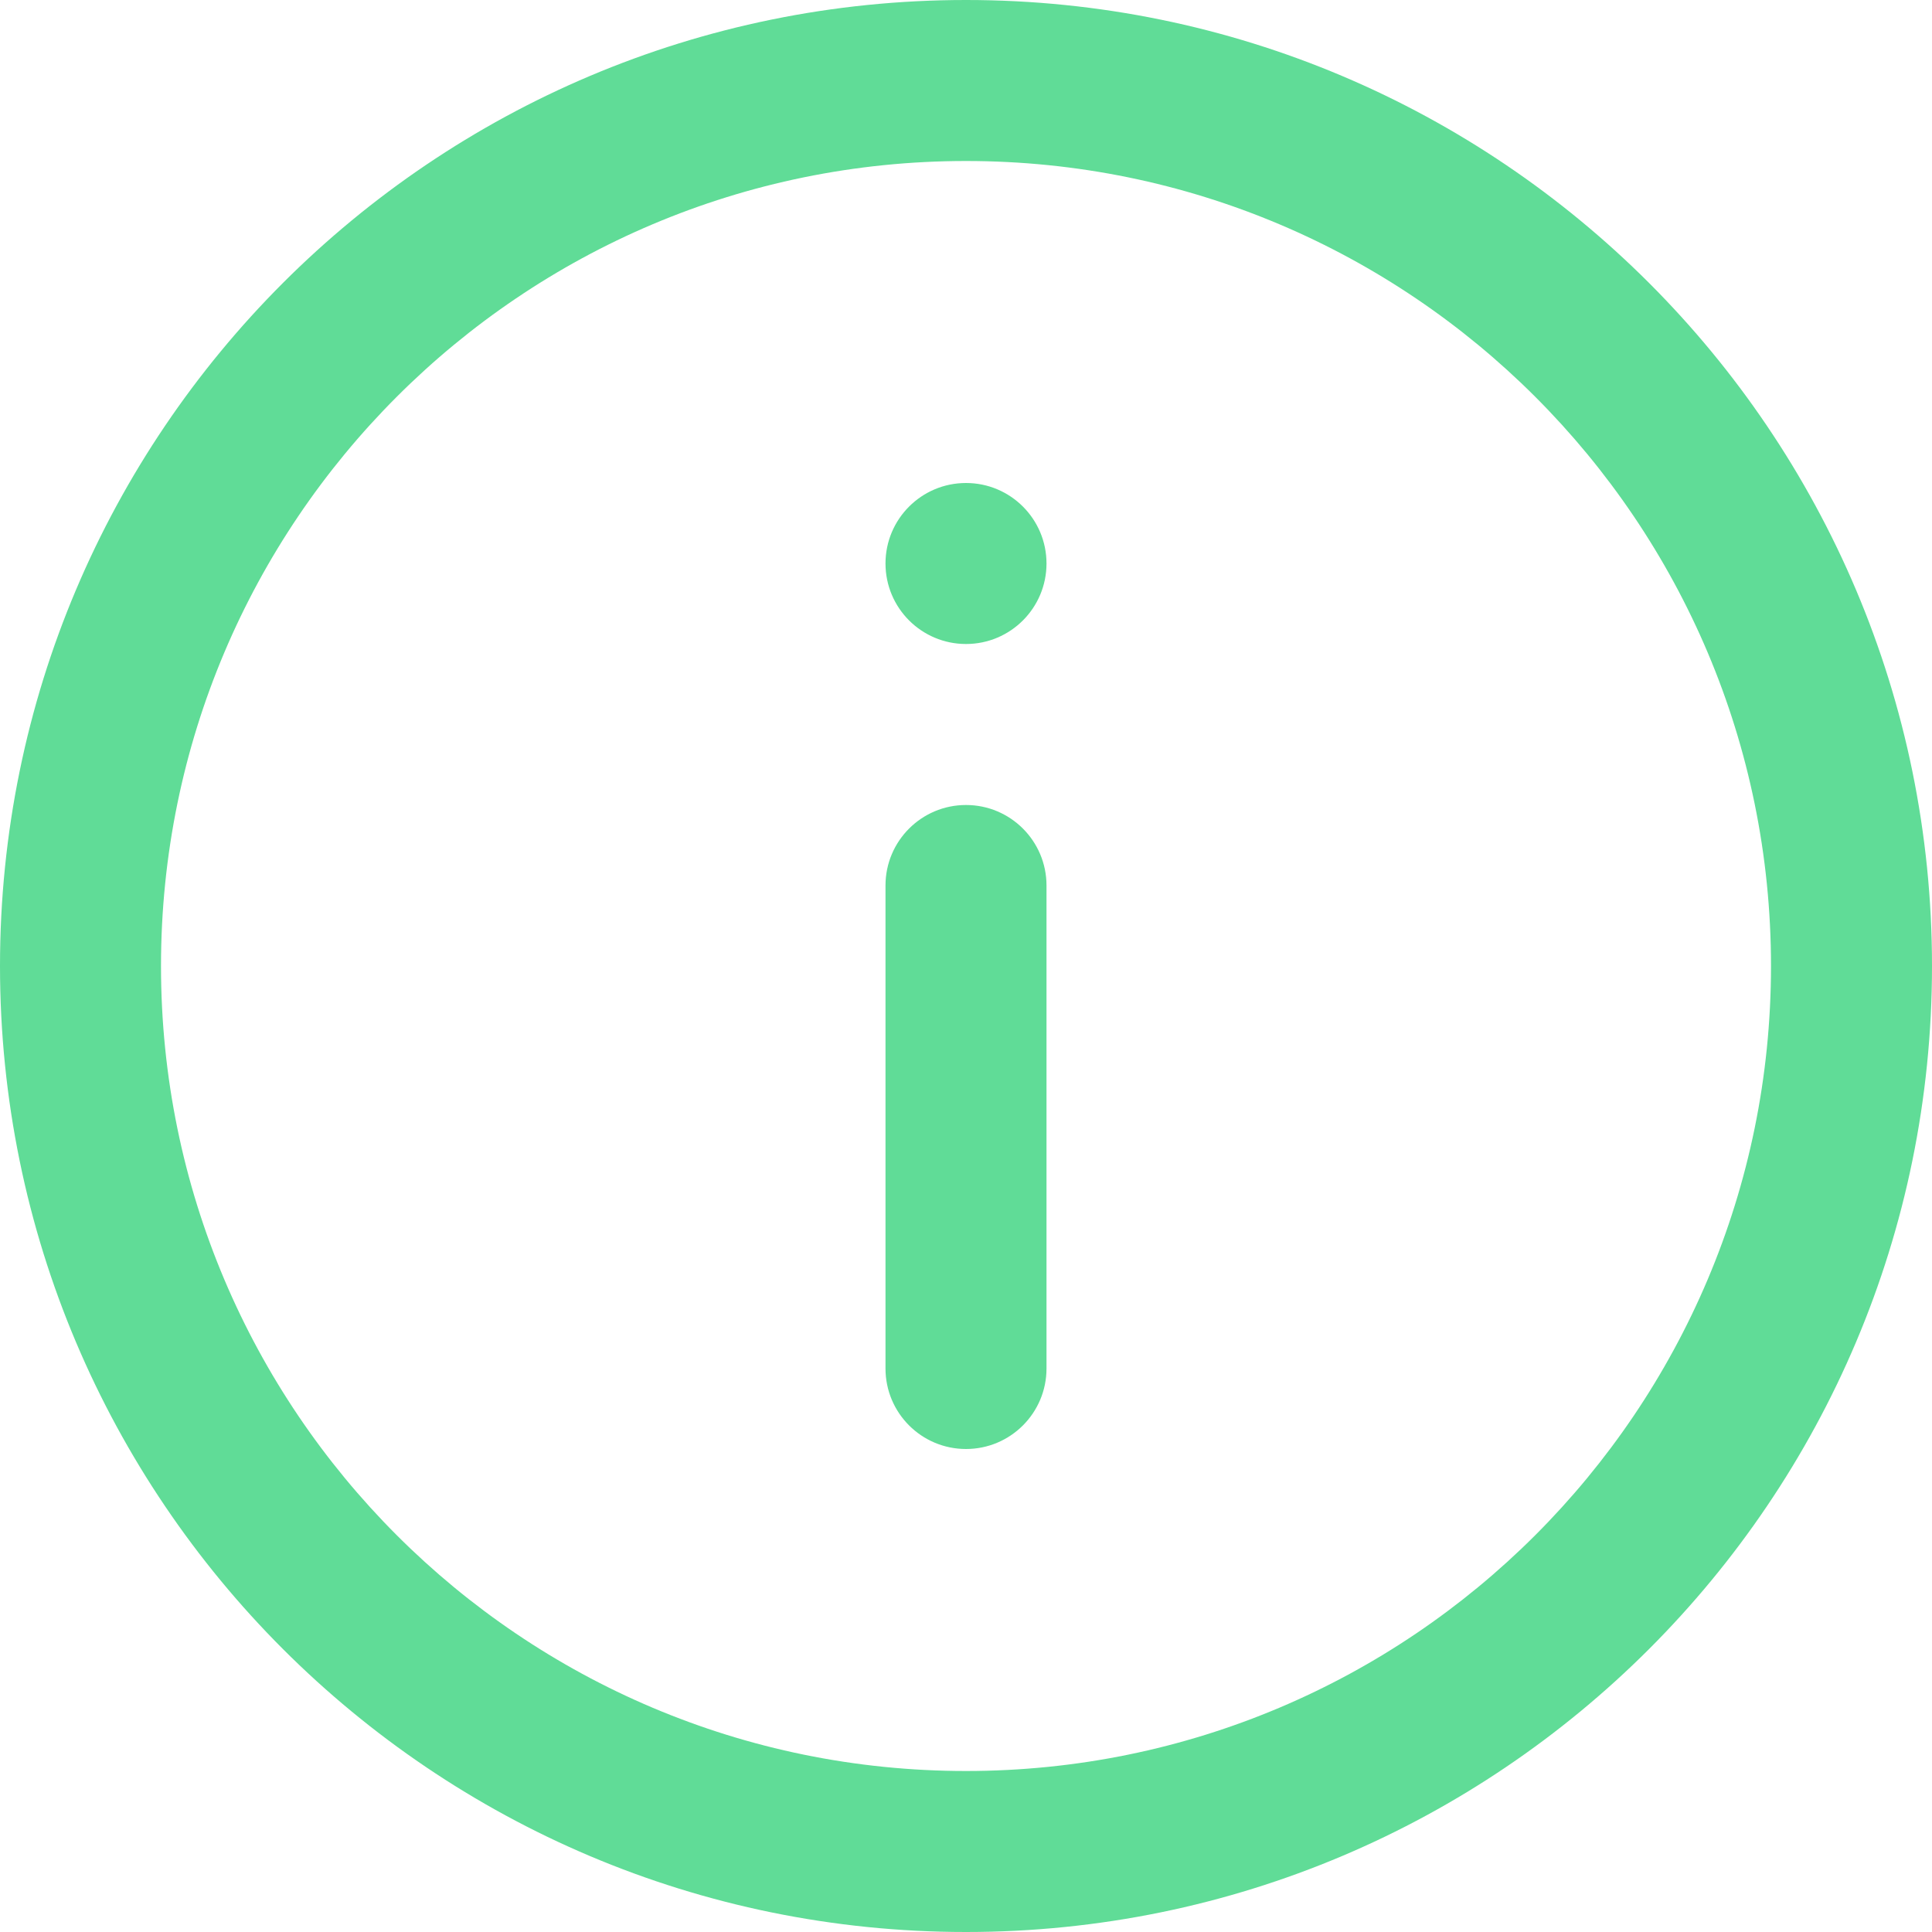
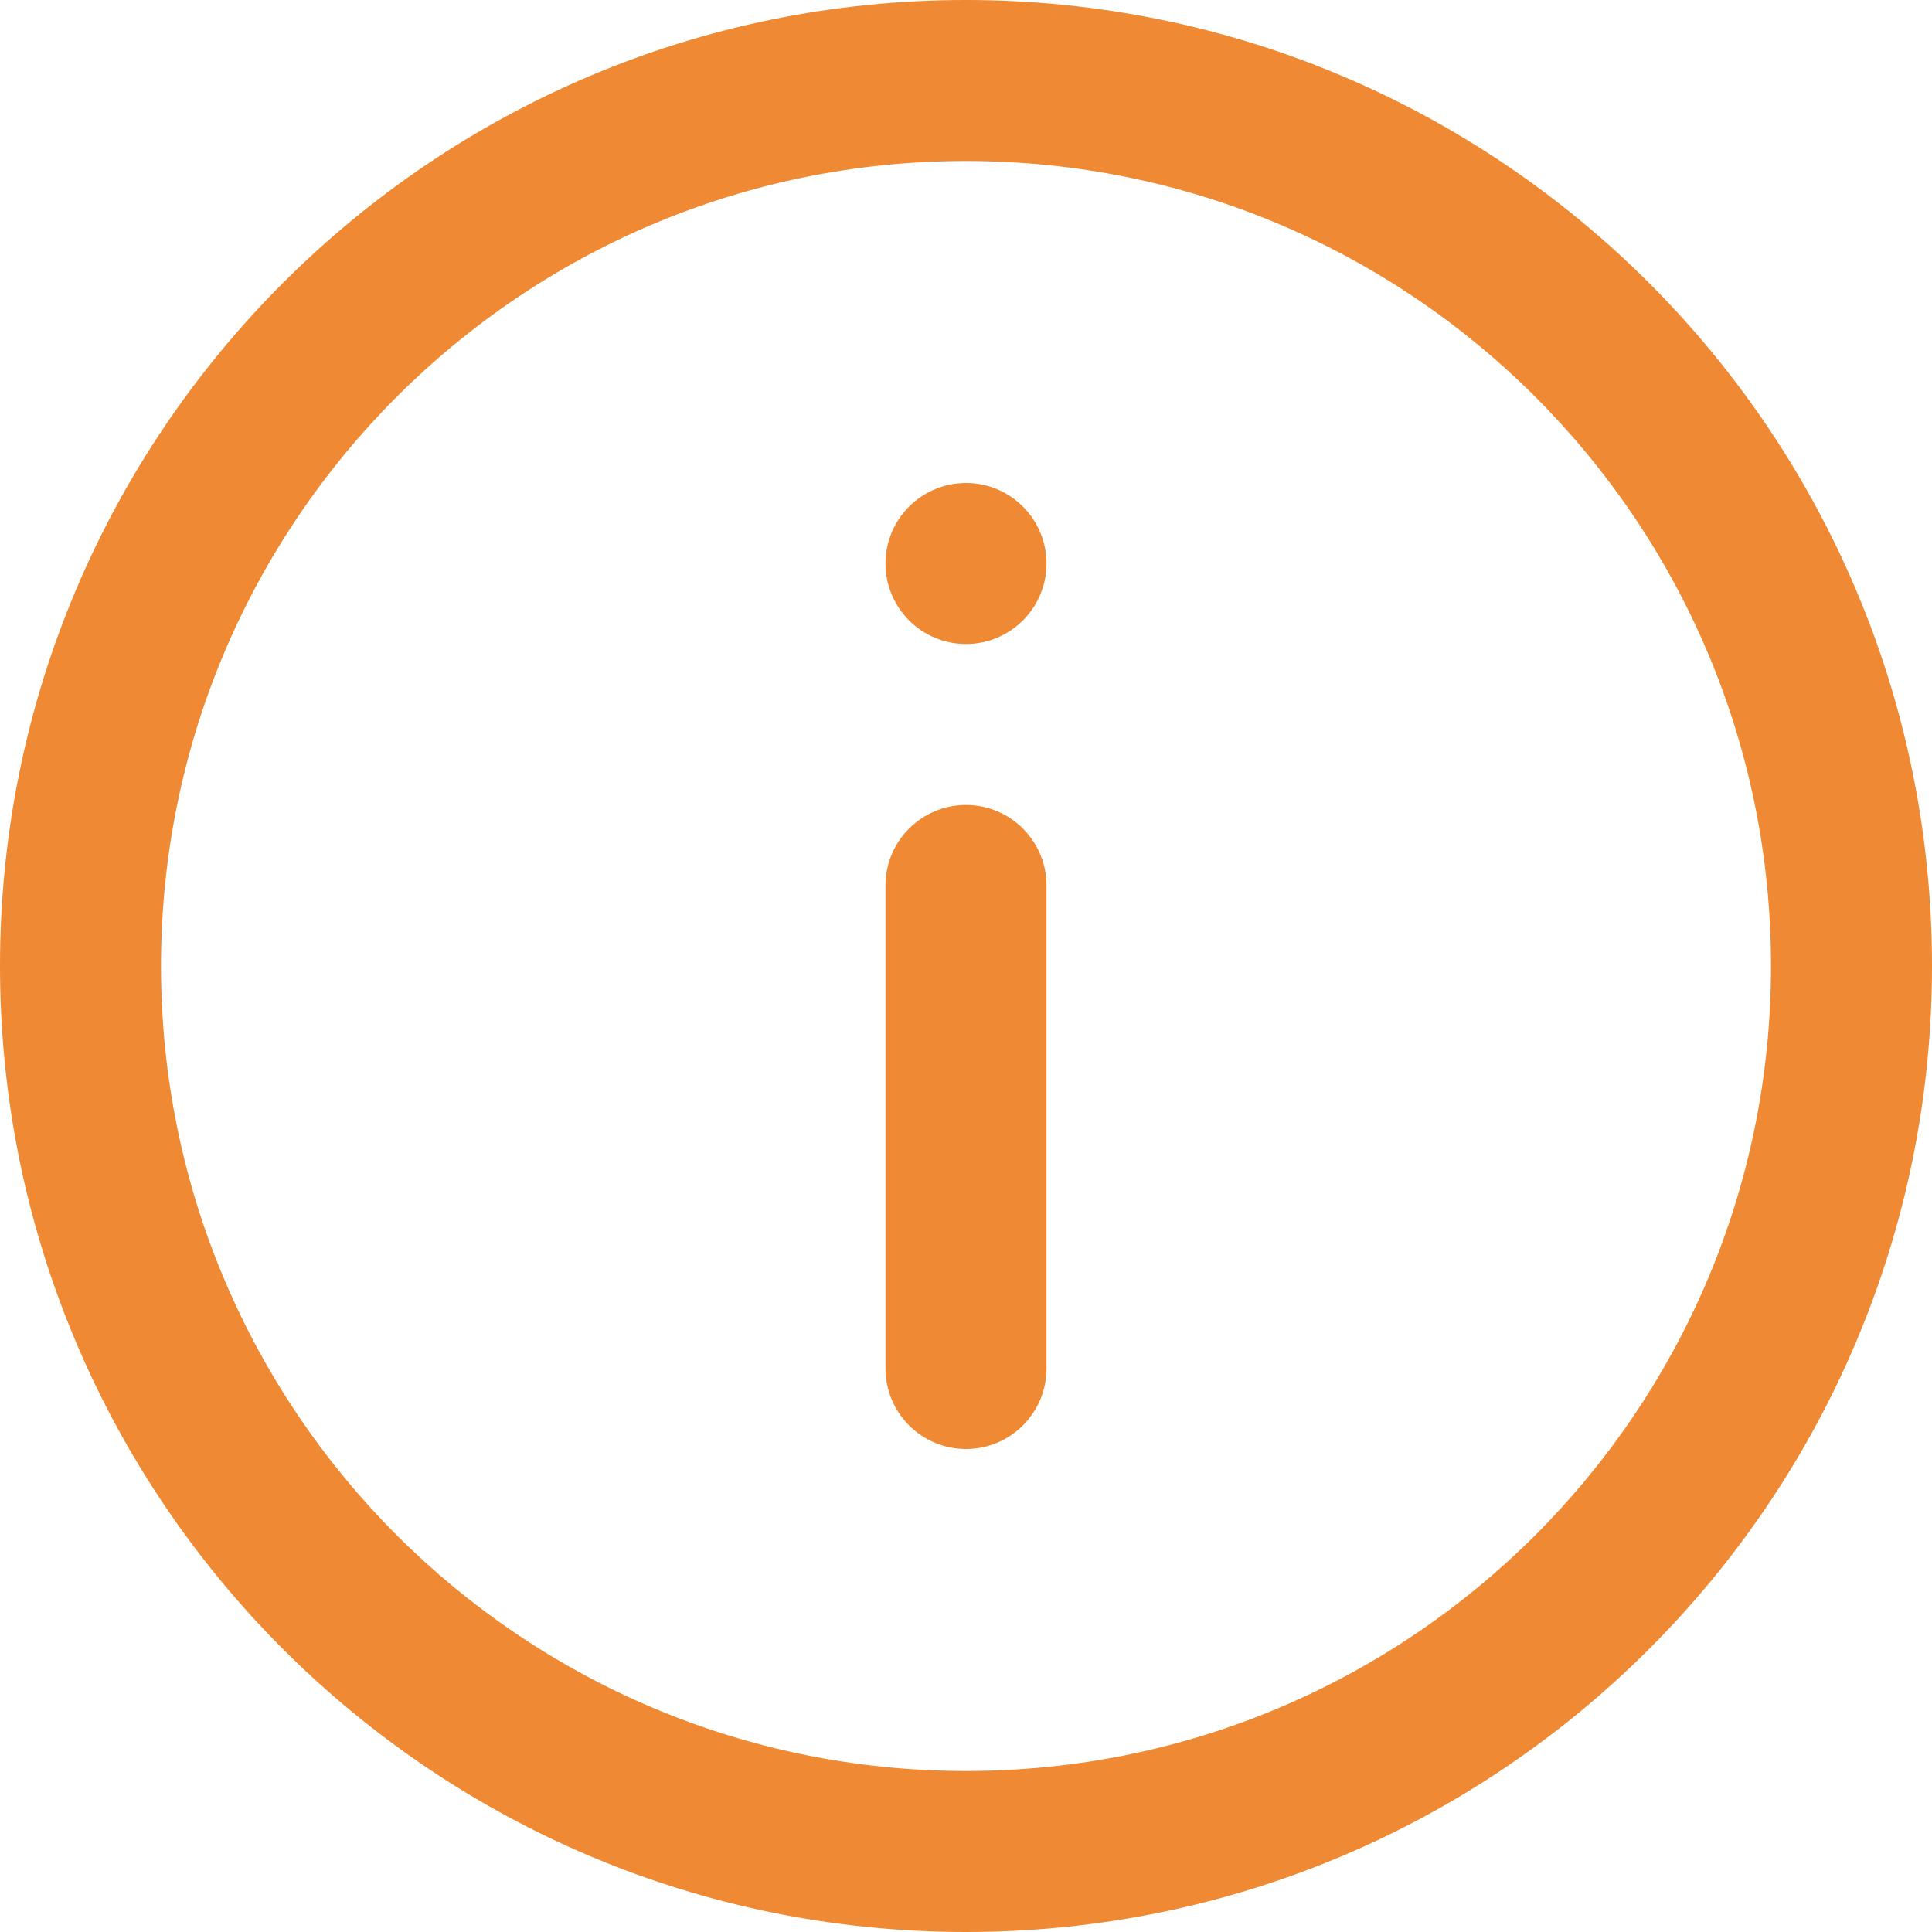
- <svg xmlns="http://www.w3.org/2000/svg" width="24" height="24">
-   <path fill="#60DC97" fill-rule="evenodd" d="M12 24C5.373 24 0 18.627 0 12S5.373 0 12 0s12 5.373 12 12-5.373 12-12 12zm0-22C6.477 2 2 6.477 2 12s4.477 10 10 10 10-4.477 10-10S17.523 2 12 2zm0 16a1 1 0 0 1-1-1v-6a1 1 0 0 1 2 0v6a1 1 0 0 1-1 1zm0-10a1 1 0 1 1 0-2 1 1 0 0 1 0 2z" />
+ <svg xmlns="http://www.w3.org/2000/svg" width="24px" height="24px" viewBox="0 0 24 24" version="1.1">
+   <g id="Page-1" stroke="none" stroke-width="1" fill="none" fill-rule="evenodd">
+     <g id="icon-info" fill="#EF8933">
+       <path d="M12,24 C5.373,24 0,18.627 0,12 C0,5.373 5.373,0 12,0 C18.627,0 24,5.373 24,12 C24,18.627 18.627,24 12,24 Z M12,2 C6.477,2 2,6.477 2,12 C2,17.523 6.477,22 12,22 C17.523,22 22,17.523 22,12 C22,6.477 17.523,2 12,2 Z M12,18 C11.448,18 11,17.552 11,17 L11,11 C11,10.448 11.448,10 12,10 C12.552,10 13,10.448 13,11 L13,17 C13,17.552 12.552,18 12,18 Z M12,8 C11.448,8 11,7.552 11,7 C11,6.448 11.448,6 12,6 C12.552,6 13,6.448 13,7 C13,7.552 12.552,8 12,8 Z" id="Shape" />
+     </g>
+   </g>
</svg>
